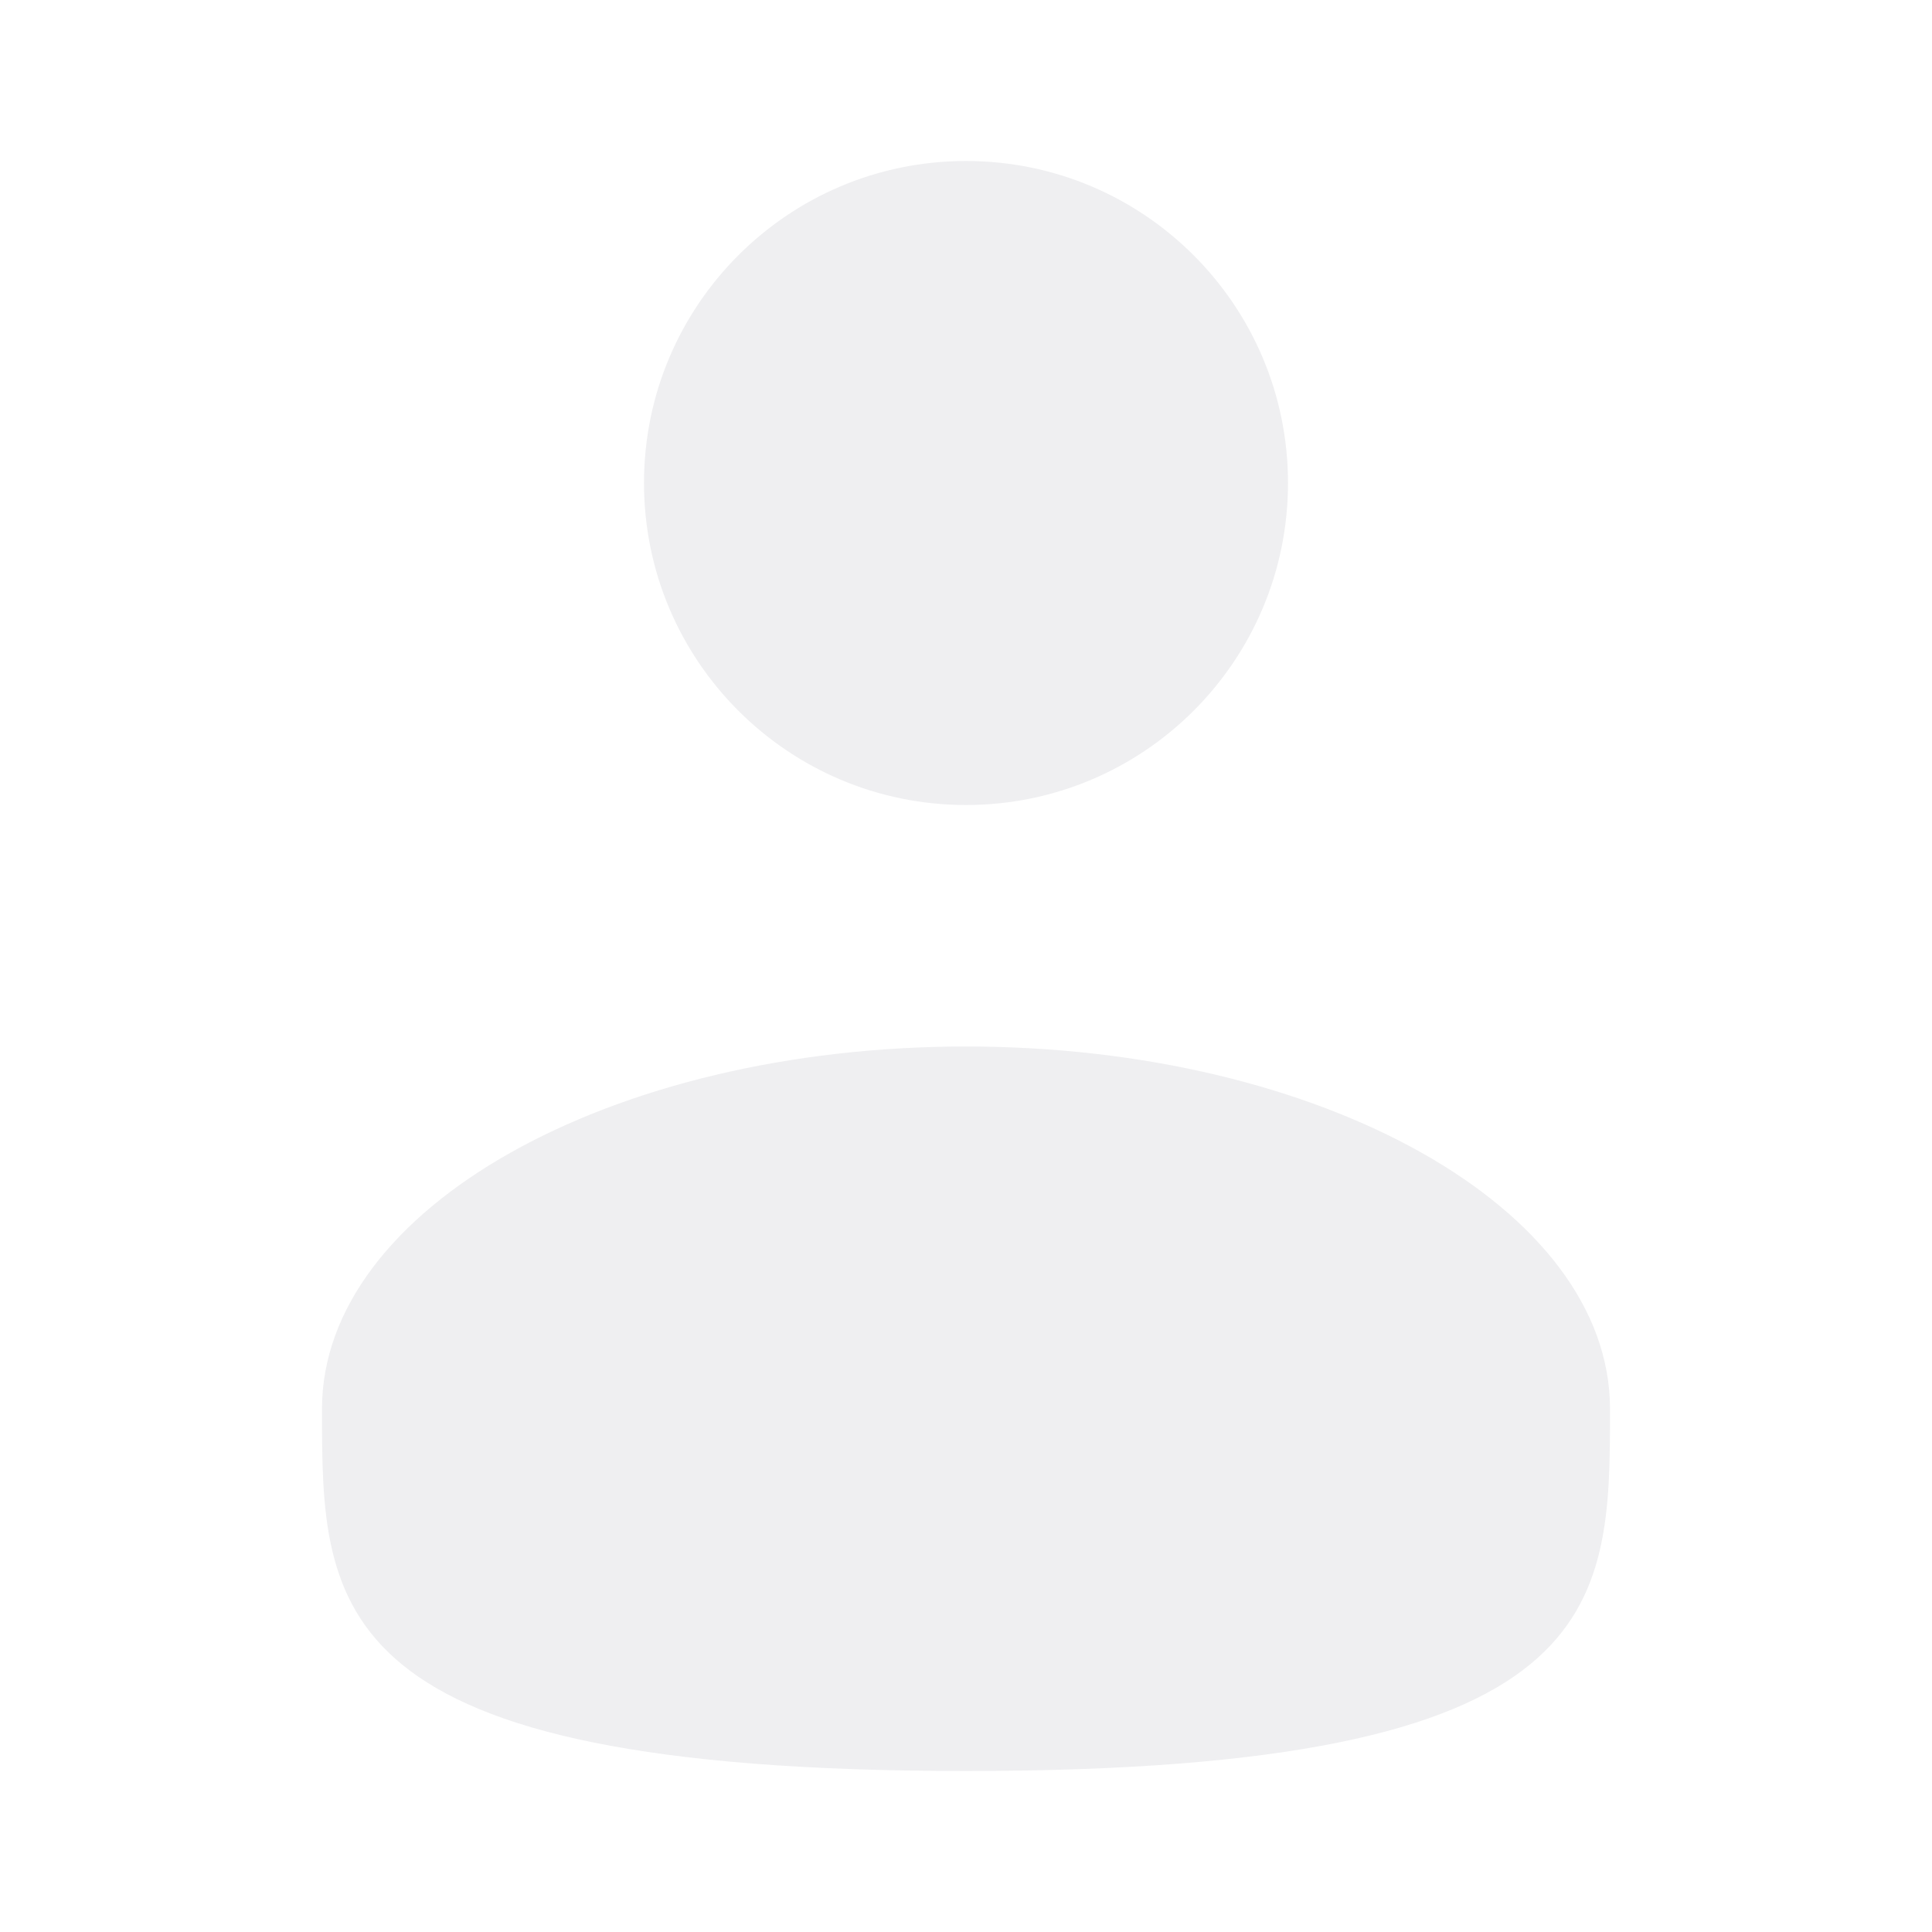
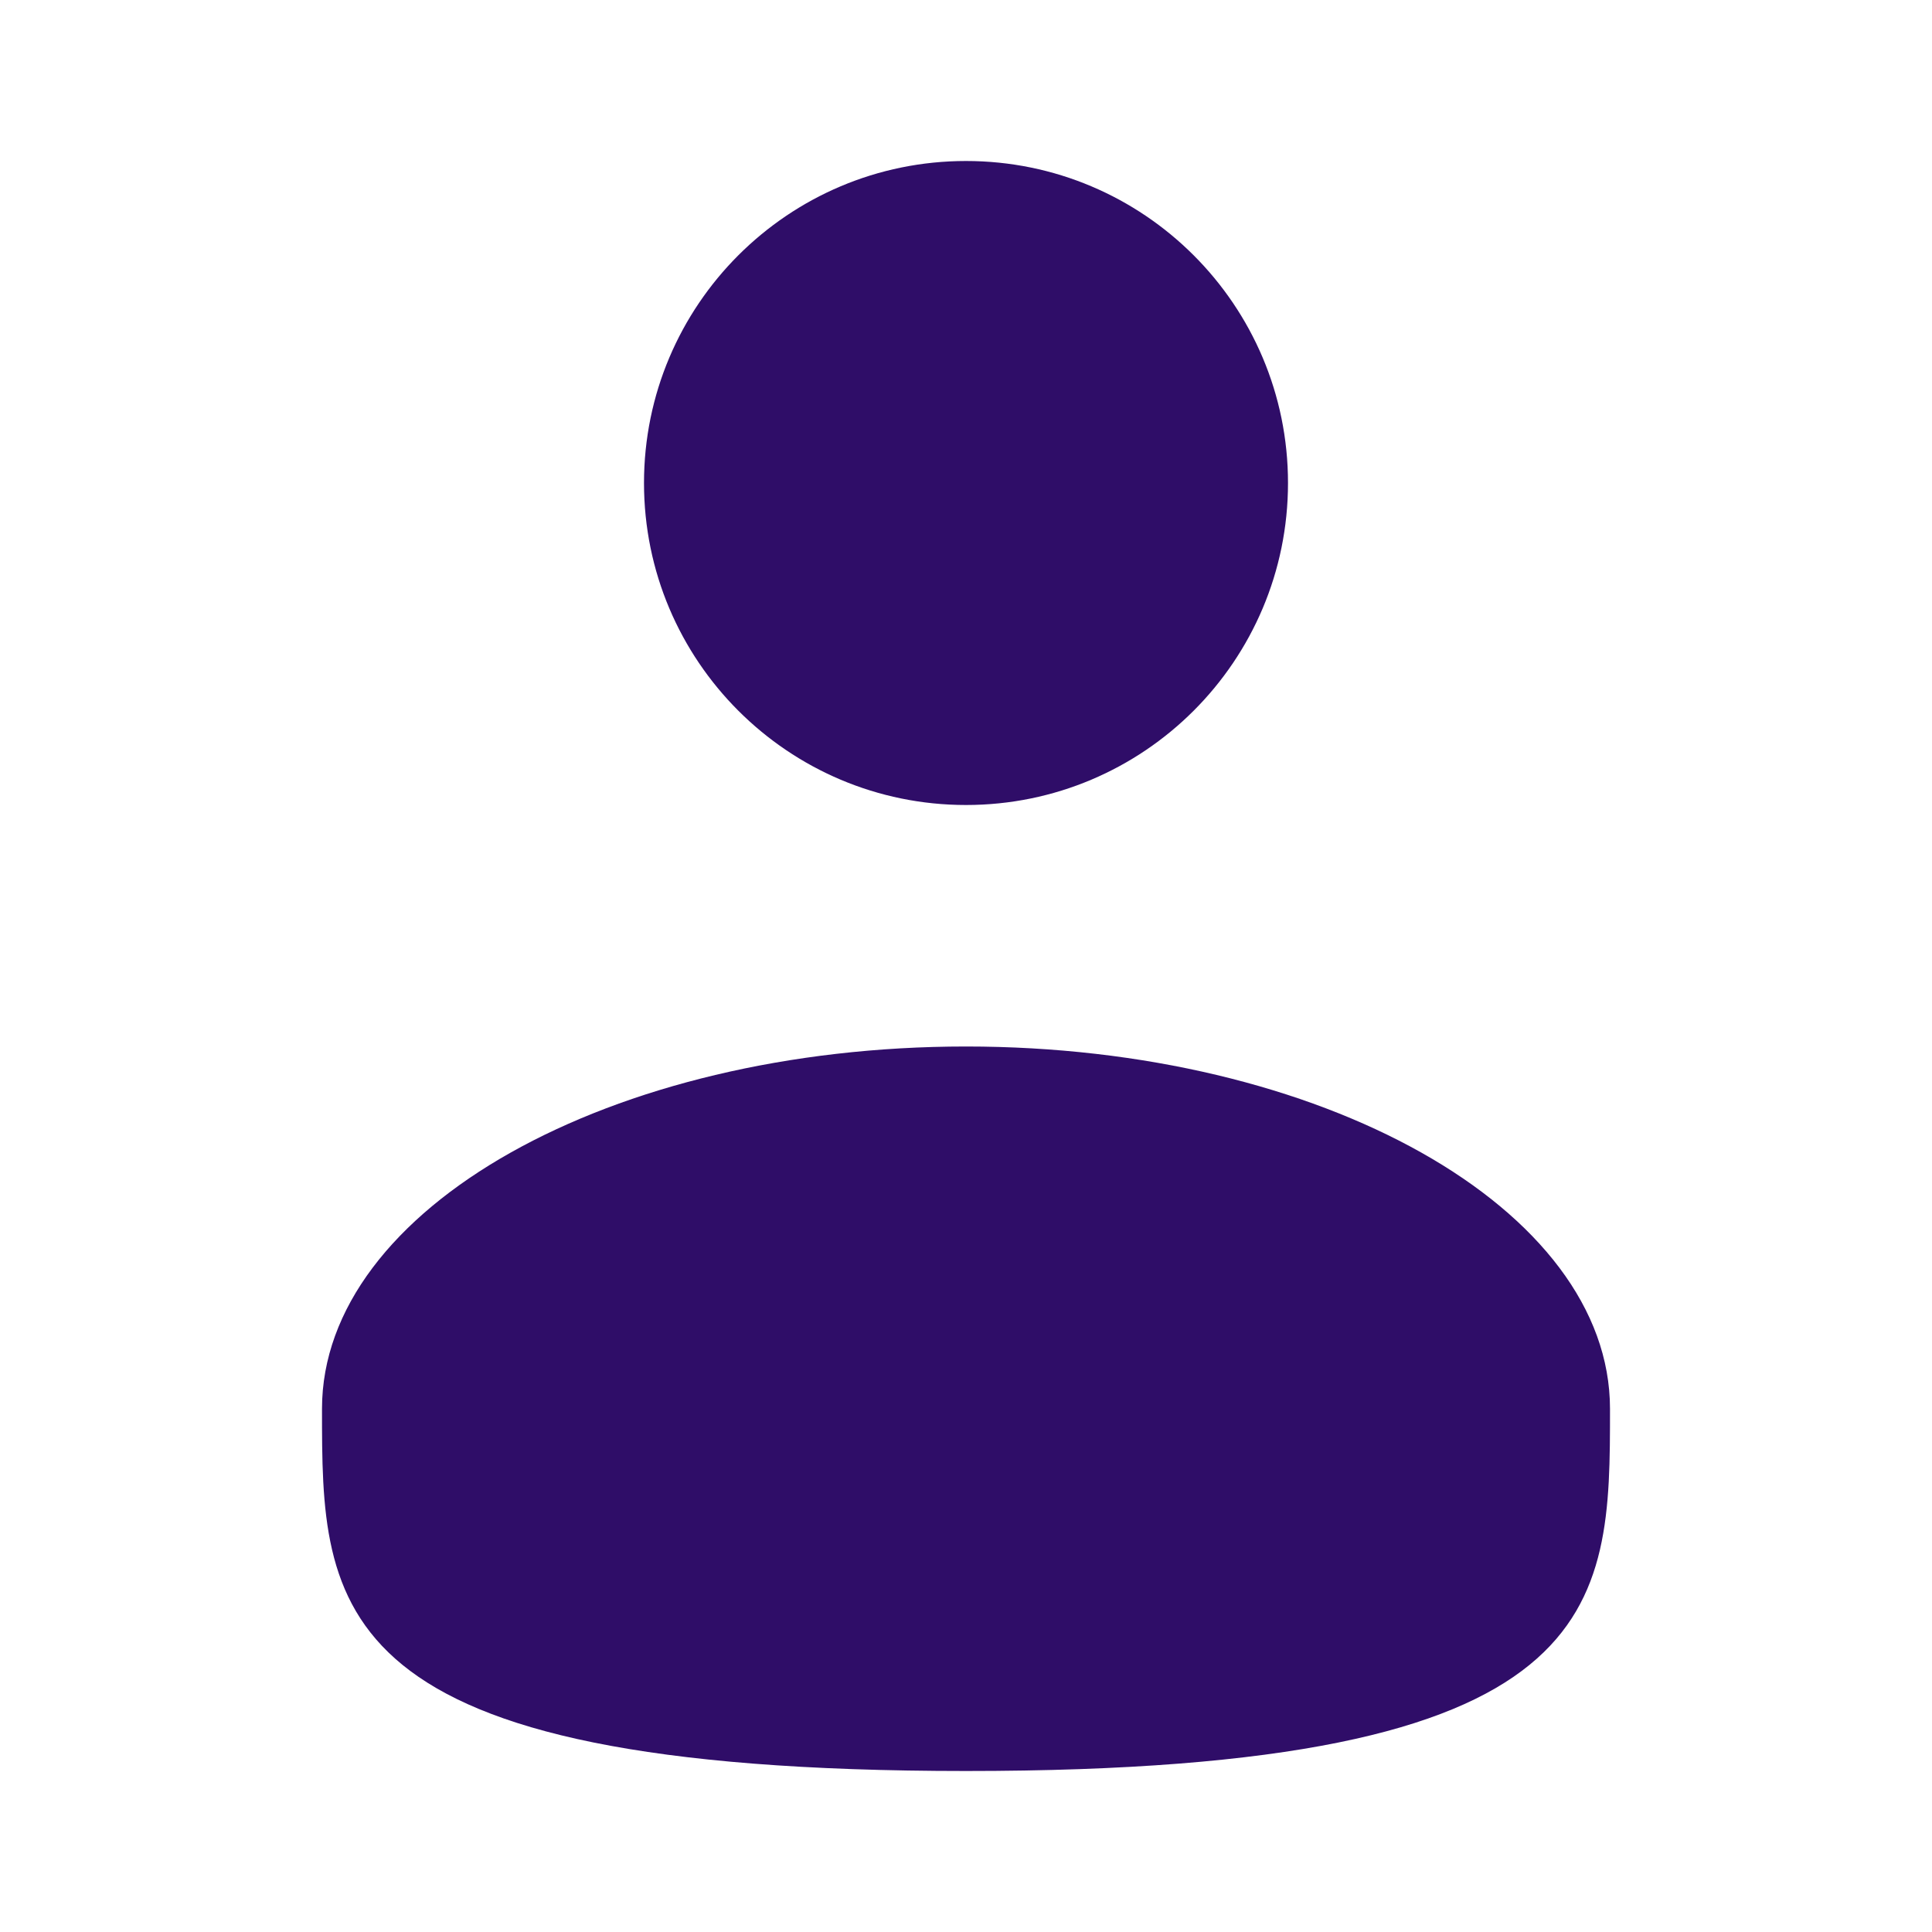
- <svg xmlns="http://www.w3.org/2000/svg" width="800px" height="800px" viewBox="0 0 24 24" fill="none">
+ <svg xmlns="http://www.w3.org/2000/svg" width="800px" height="800px" viewBox="0 0 24 24" fill="none" transform="rotate(0) scale(1, 1)">
  <g id="SVGRepo_bgCarrier" stroke-width="0" />
  <g id="SVGRepo_tracerCarrier" stroke-linecap="round" stroke-linejoin="round" />
  <g id="SVGRepo_iconCarrier">
-     <circle cx="12" cy="6" r="4" fill="#efeff1" />
-     <path d="M20 17.5C20 19.985 20 22 12 22C4 22 4 19.985 4 17.5C4 15.015 7.582 13 12 13C16.418 13 20 15.015 20 17.5Z" fill="#efeff1" />
+     <circle cx="12" cy="6" r="4" fill="#2f0d68" />
+     <path d="M20 17.5C20 19.985 20 22 12 22C4 22 4 19.985 4 17.5C4 15.015 7.582 13 12 13C16.418 13 20 15.015 20 17.5Z" fill="#2f0d68" />
  </g>
</svg>
